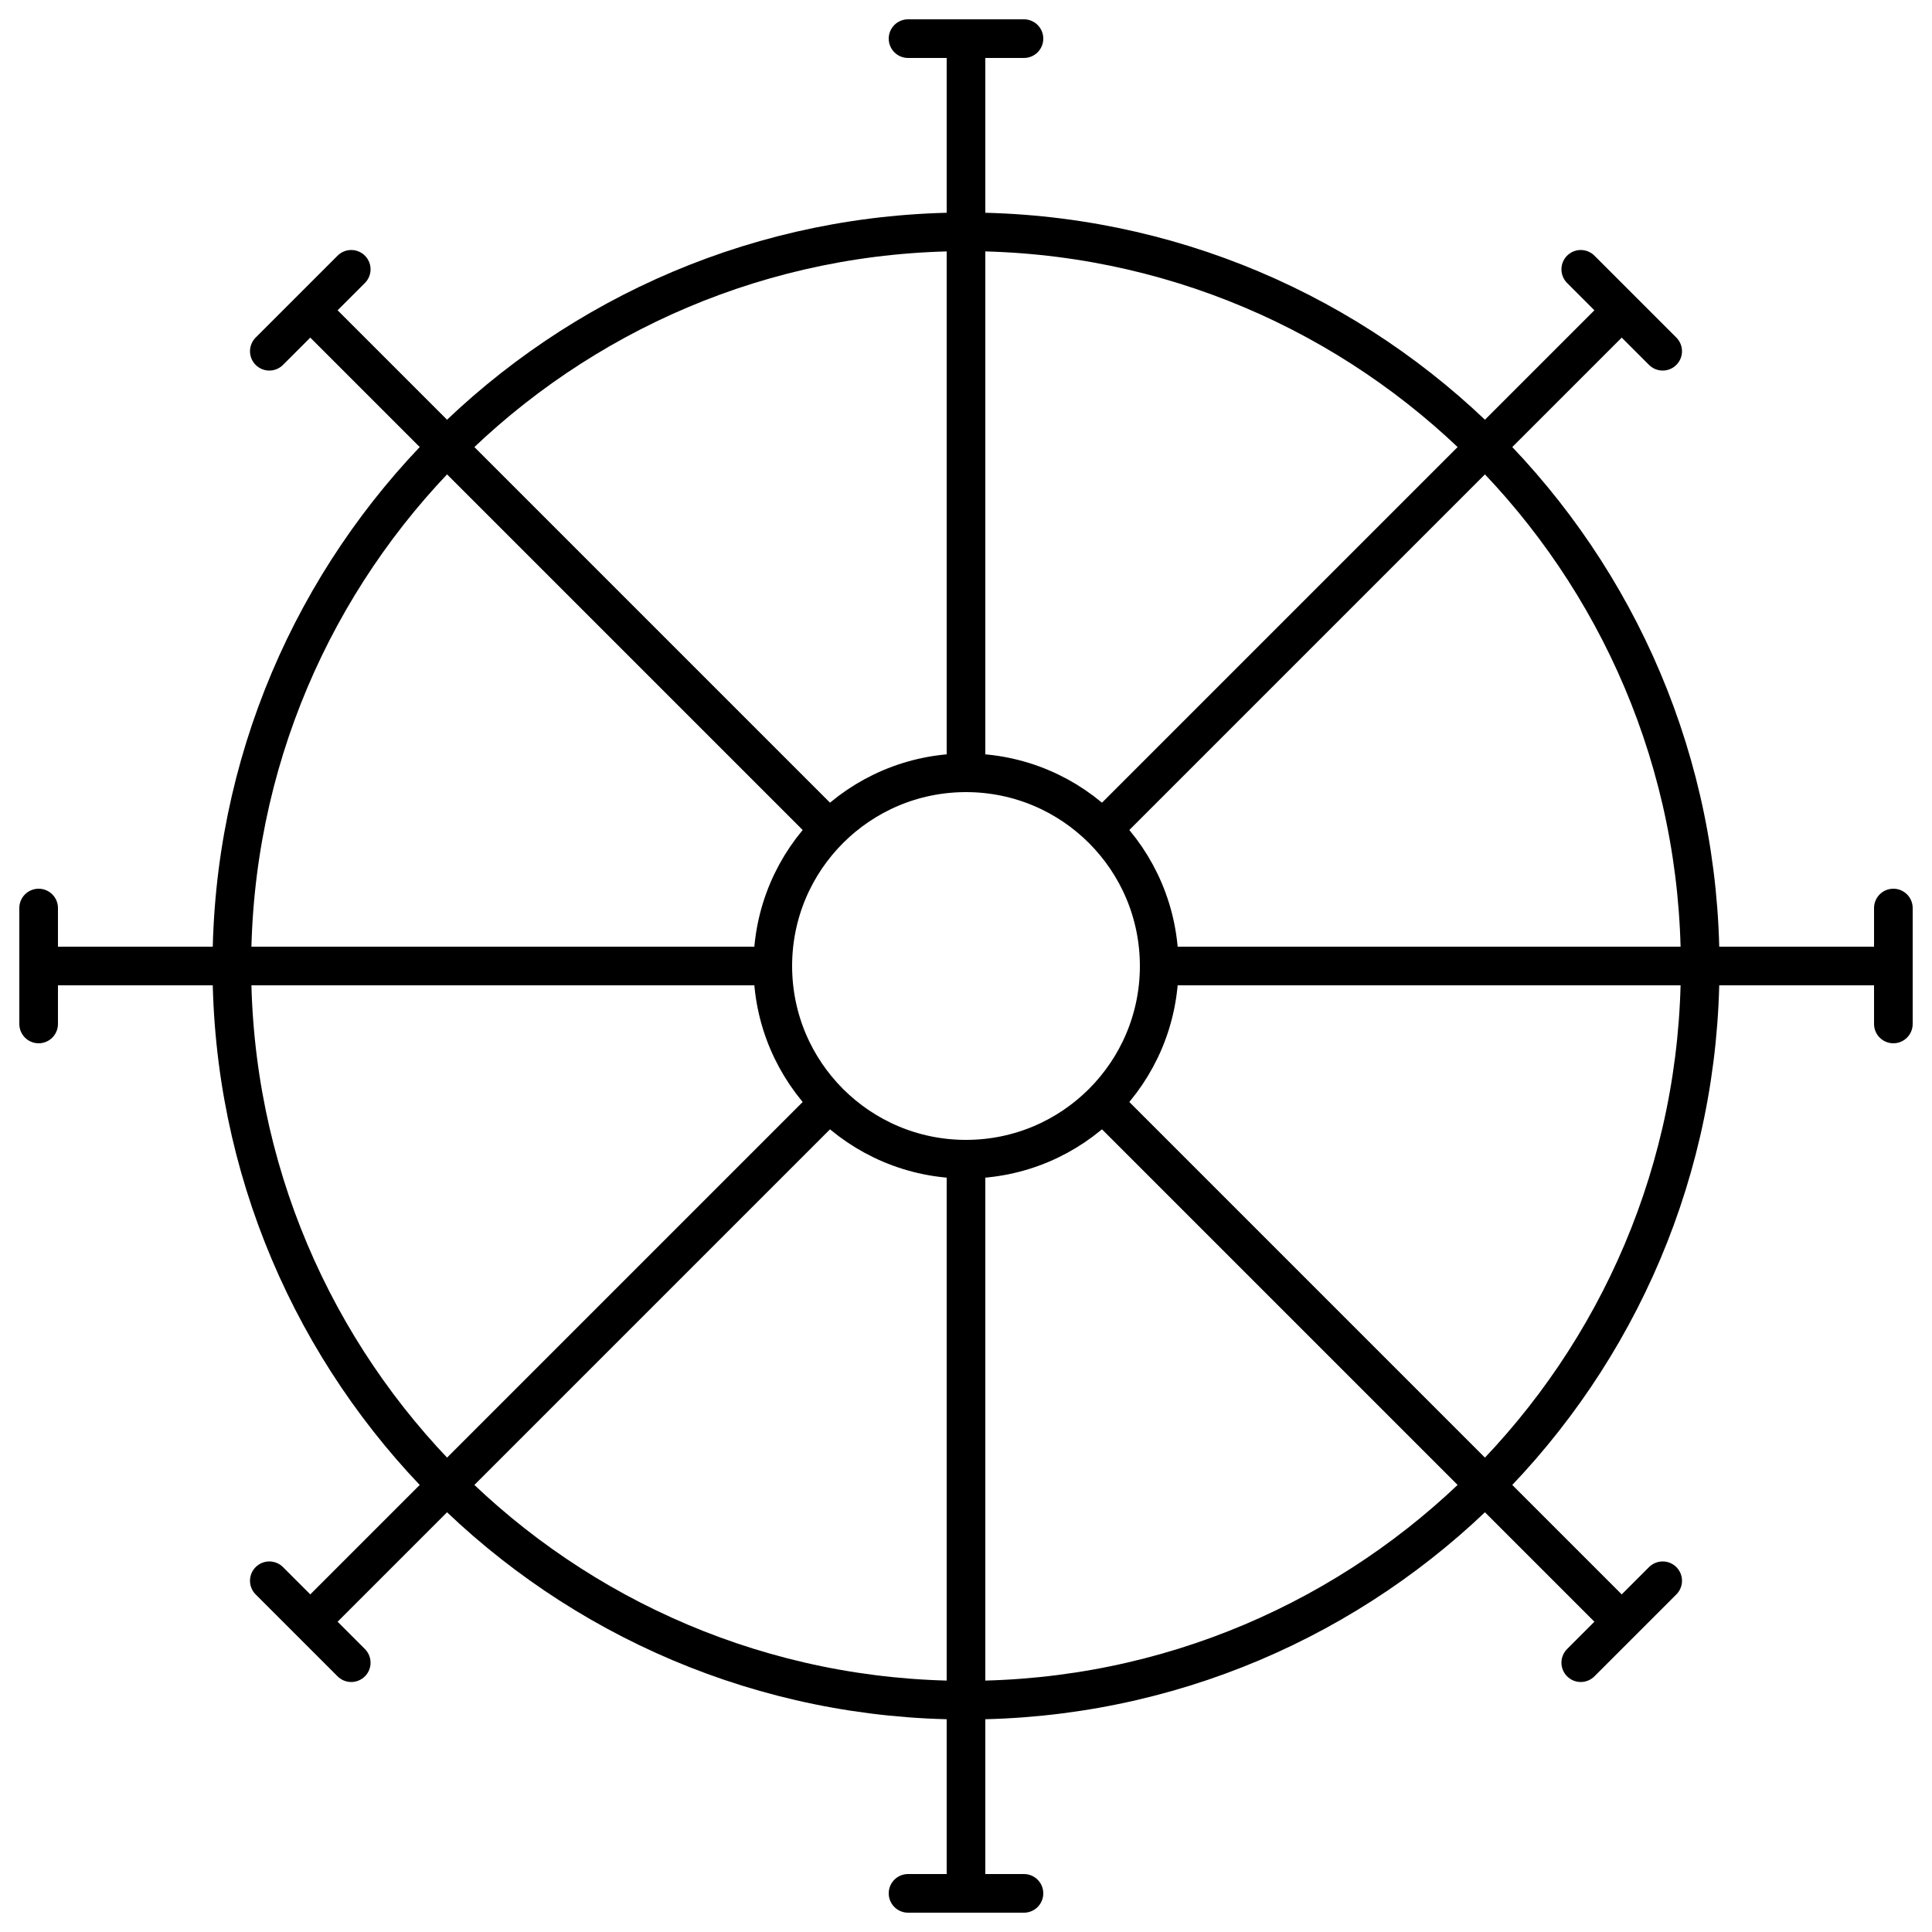
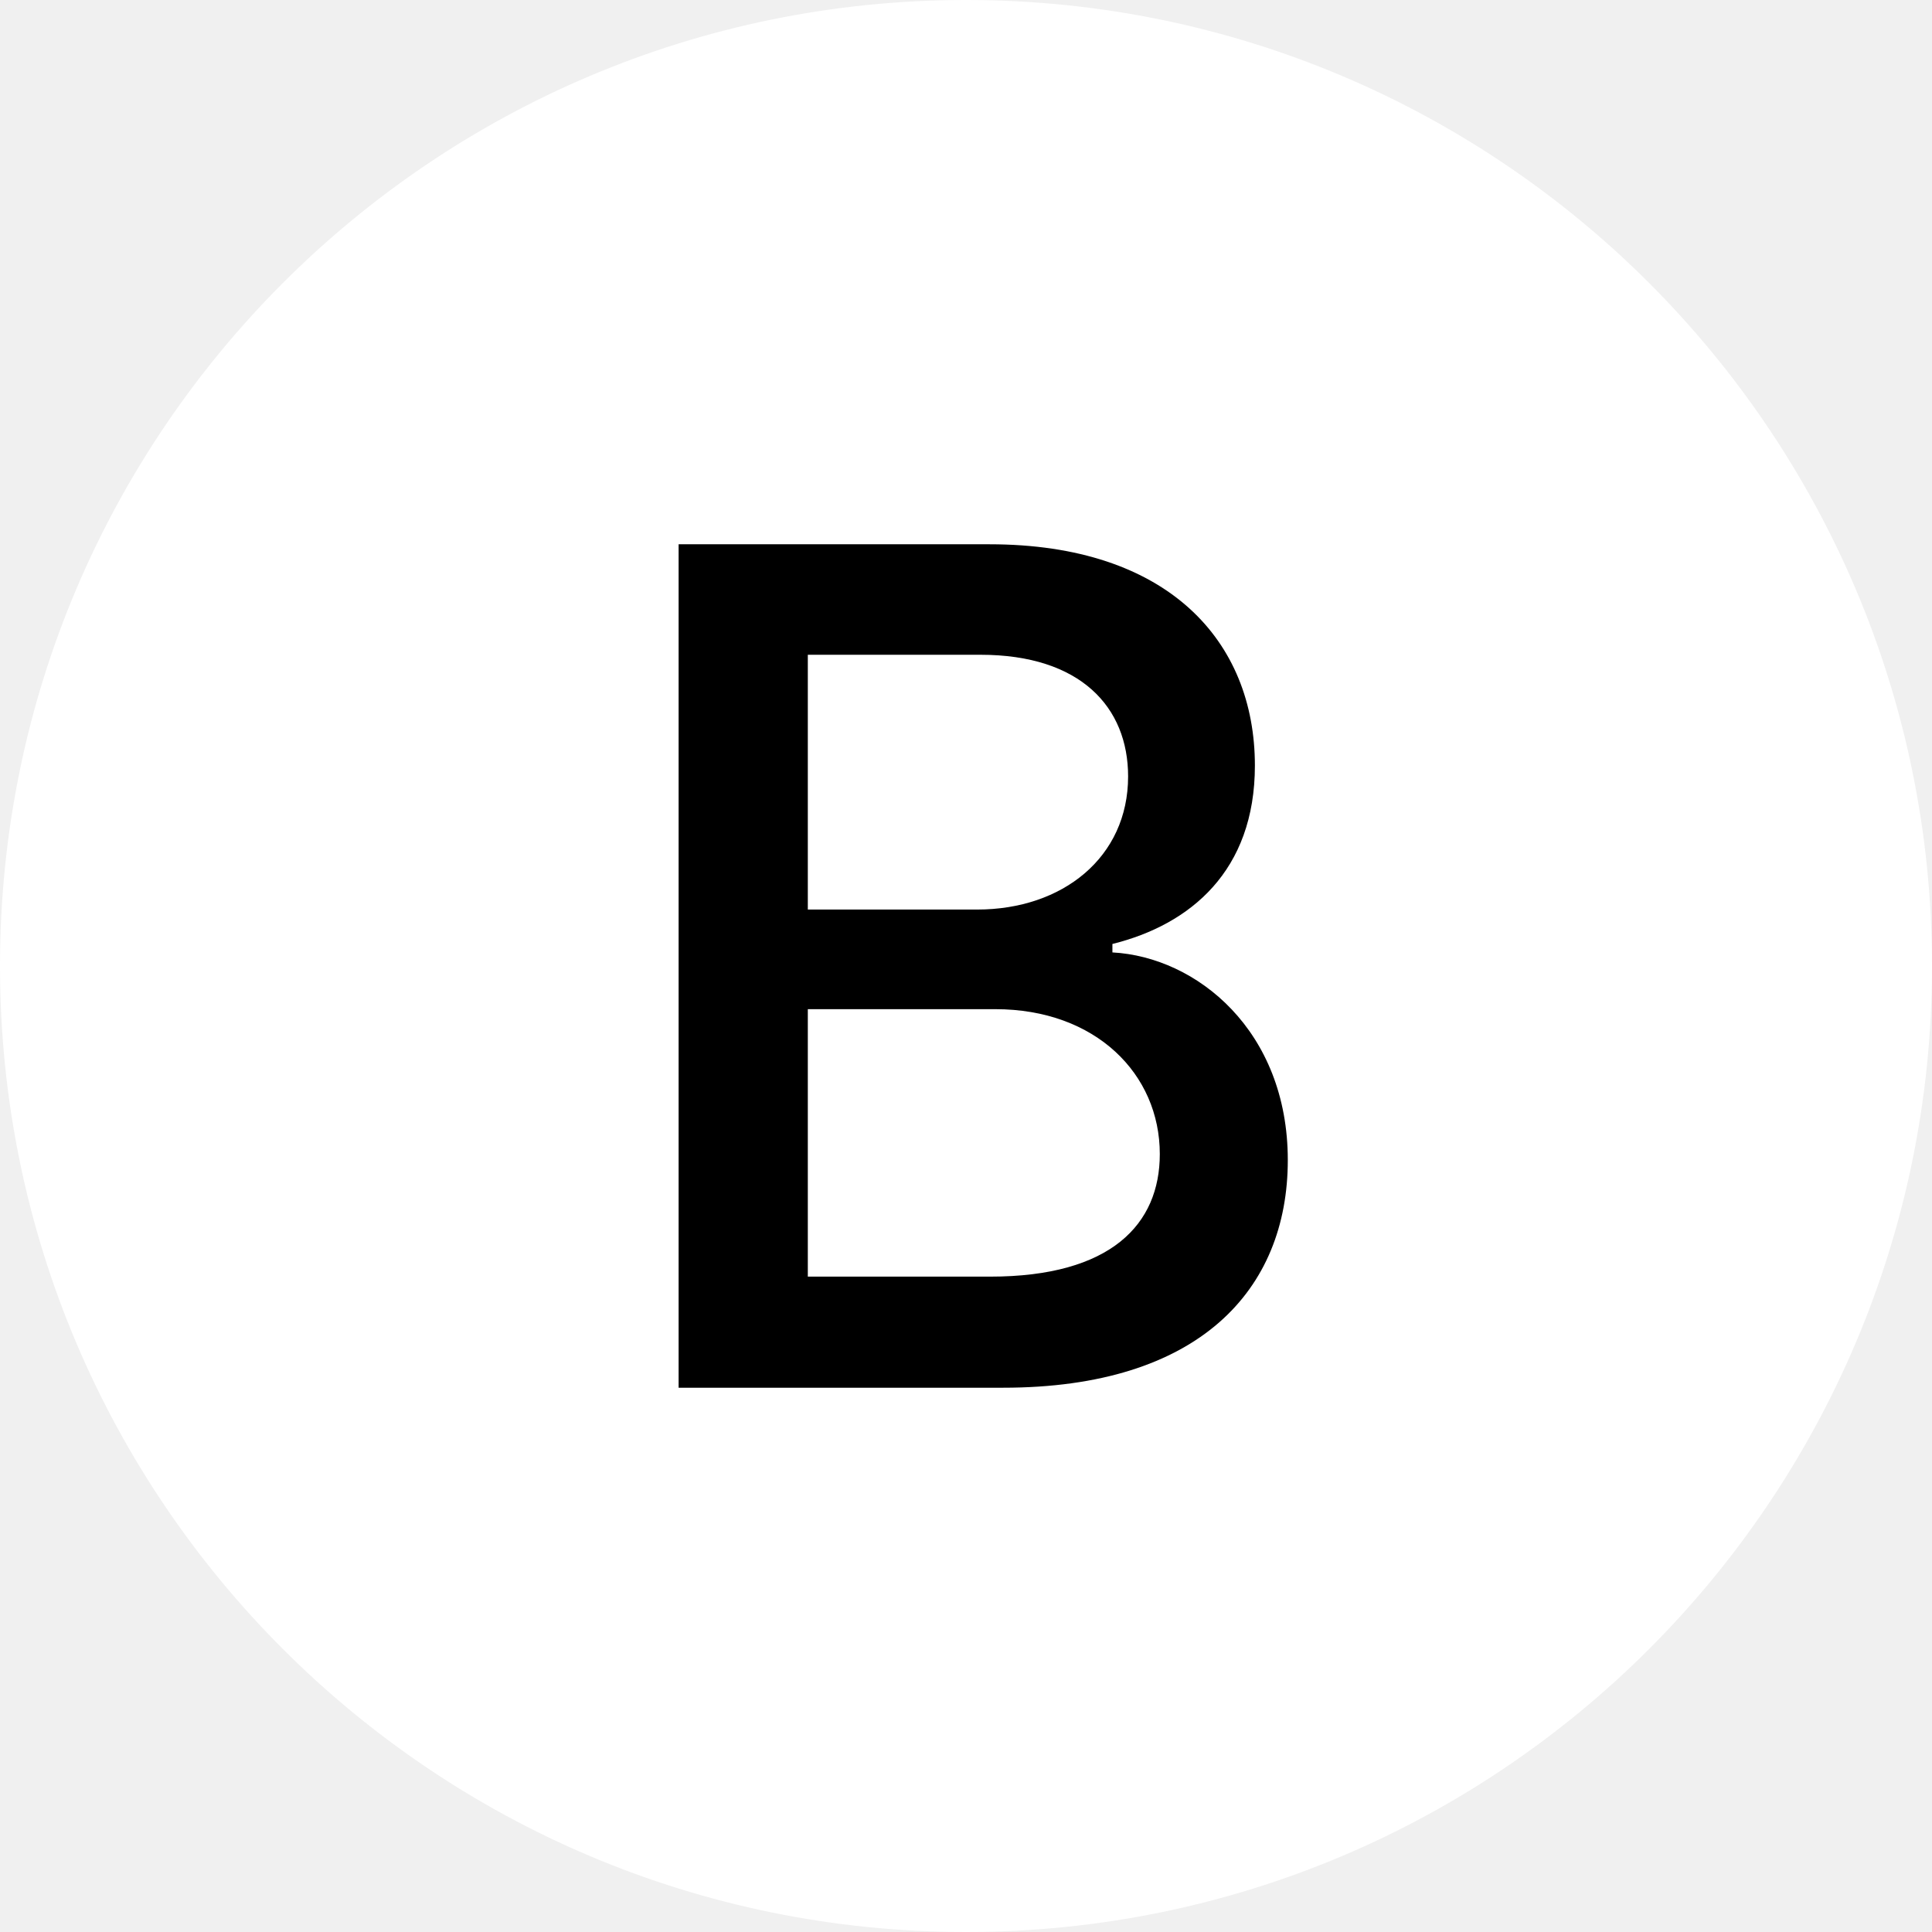
<svg xmlns="http://www.w3.org/2000/svg" width="100" height="100" viewBox="0 0 100 100" fill="none">
-   <rect width="100" height="100" fill="#FFFFFF" />
-   <circle cx="50" cy="50" r="38" stroke="#000000" stroke-width="2" fill="none" />
-   <circle cx="50" cy="50" r="10" stroke="#000000" stroke-width="2" fill="none" />
-   <line x1="60" y1="50" x2="88" y2="50" stroke="#000000" stroke-width="2" />
-   <line x1="88" y1="50" x2="98" y2="50" stroke="#000000" stroke-width="2" />
-   <line x1="98" y1="47" x2="98" y2="53" stroke="#000000" stroke-width="2" stroke-linecap="round" />
-   <line x1="57.07" y1="57.07" x2="76.87" y2="76.87" stroke="#000000" stroke-width="2" />
-   <line x1="76.87" y1="76.87" x2="83.94" y2="83.94" stroke="#000000" stroke-width="2" />
-   <line x1="81.82" y1="86.06" x2="86.06" y2="81.82" stroke="#000000" stroke-width="2" stroke-linecap="round" />
-   <line x1="50" y1="60" x2="50" y2="88" stroke="#000000" stroke-width="2" />
-   <line x1="50" y1="88" x2="50" y2="98" stroke="#000000" stroke-width="2" />
-   <line x1="47" y1="98" x2="53" y2="98" stroke="#000000" stroke-width="2" stroke-linecap="round" />
-   <line x1="42.93" y1="57.07" x2="23.13" y2="76.87" stroke="#000000" stroke-width="2" />
-   <line x1="23.13" y1="76.87" x2="16.06" y2="83.94" stroke="#000000" stroke-width="2" />
-   <line x1="13.94" y1="81.82" x2="18.18" y2="86.06" stroke="#000000" stroke-width="2" stroke-linecap="round" />
-   <line x1="40" y1="50" x2="12" y2="50" stroke="#000000" stroke-width="2" />
-   <line x1="12" y1="50" x2="2" y2="50" stroke="#000000" stroke-width="2" />
-   <line x1="2" y1="47" x2="2" y2="53" stroke="#000000" stroke-width="2" stroke-linecap="round" />
-   <line x1="42.93" y1="42.93" x2="23.13" y2="23.13" stroke="#000000" stroke-width="2" />
-   <line x1="23.13" y1="23.13" x2="16.06" y2="16.06" stroke="#000000" stroke-width="2" />
-   <line x1="13.94" y1="18.18" x2="18.18" y2="13.94" stroke="#000000" stroke-width="2" stroke-linecap="round" />
-   <line x1="50" y1="40" x2="50" y2="12" stroke="#000000" stroke-width="2" />
-   <line x1="50" y1="12" x2="50" y2="2" stroke="#000000" stroke-width="2" />
-   <line x1="47" y1="2" x2="53" y2="2" stroke="#000000" stroke-width="2" stroke-linecap="round" />
-   <line x1="57.07" y1="42.93" x2="76.87" y2="23.13" stroke="#000000" stroke-width="2" />
-   <line x1="76.87" y1="23.13" x2="83.94" y2="16.06" stroke="#000000" stroke-width="2" />
-   <line x1="81.82" y1="13.94" x2="86.06" y2="18.18" stroke="#000000" stroke-width="2" stroke-linecap="round" />
+   <circle cx="50" cy="50" r="50" fill="#FFFFFF" />
+   <text x="50" y="50" font-family="system-ui, -apple-system, sans-serif" font-size="60" font-weight="500" fill="#000000" text-anchor="middle" dominant-baseline="central">B</text>
</svg>
